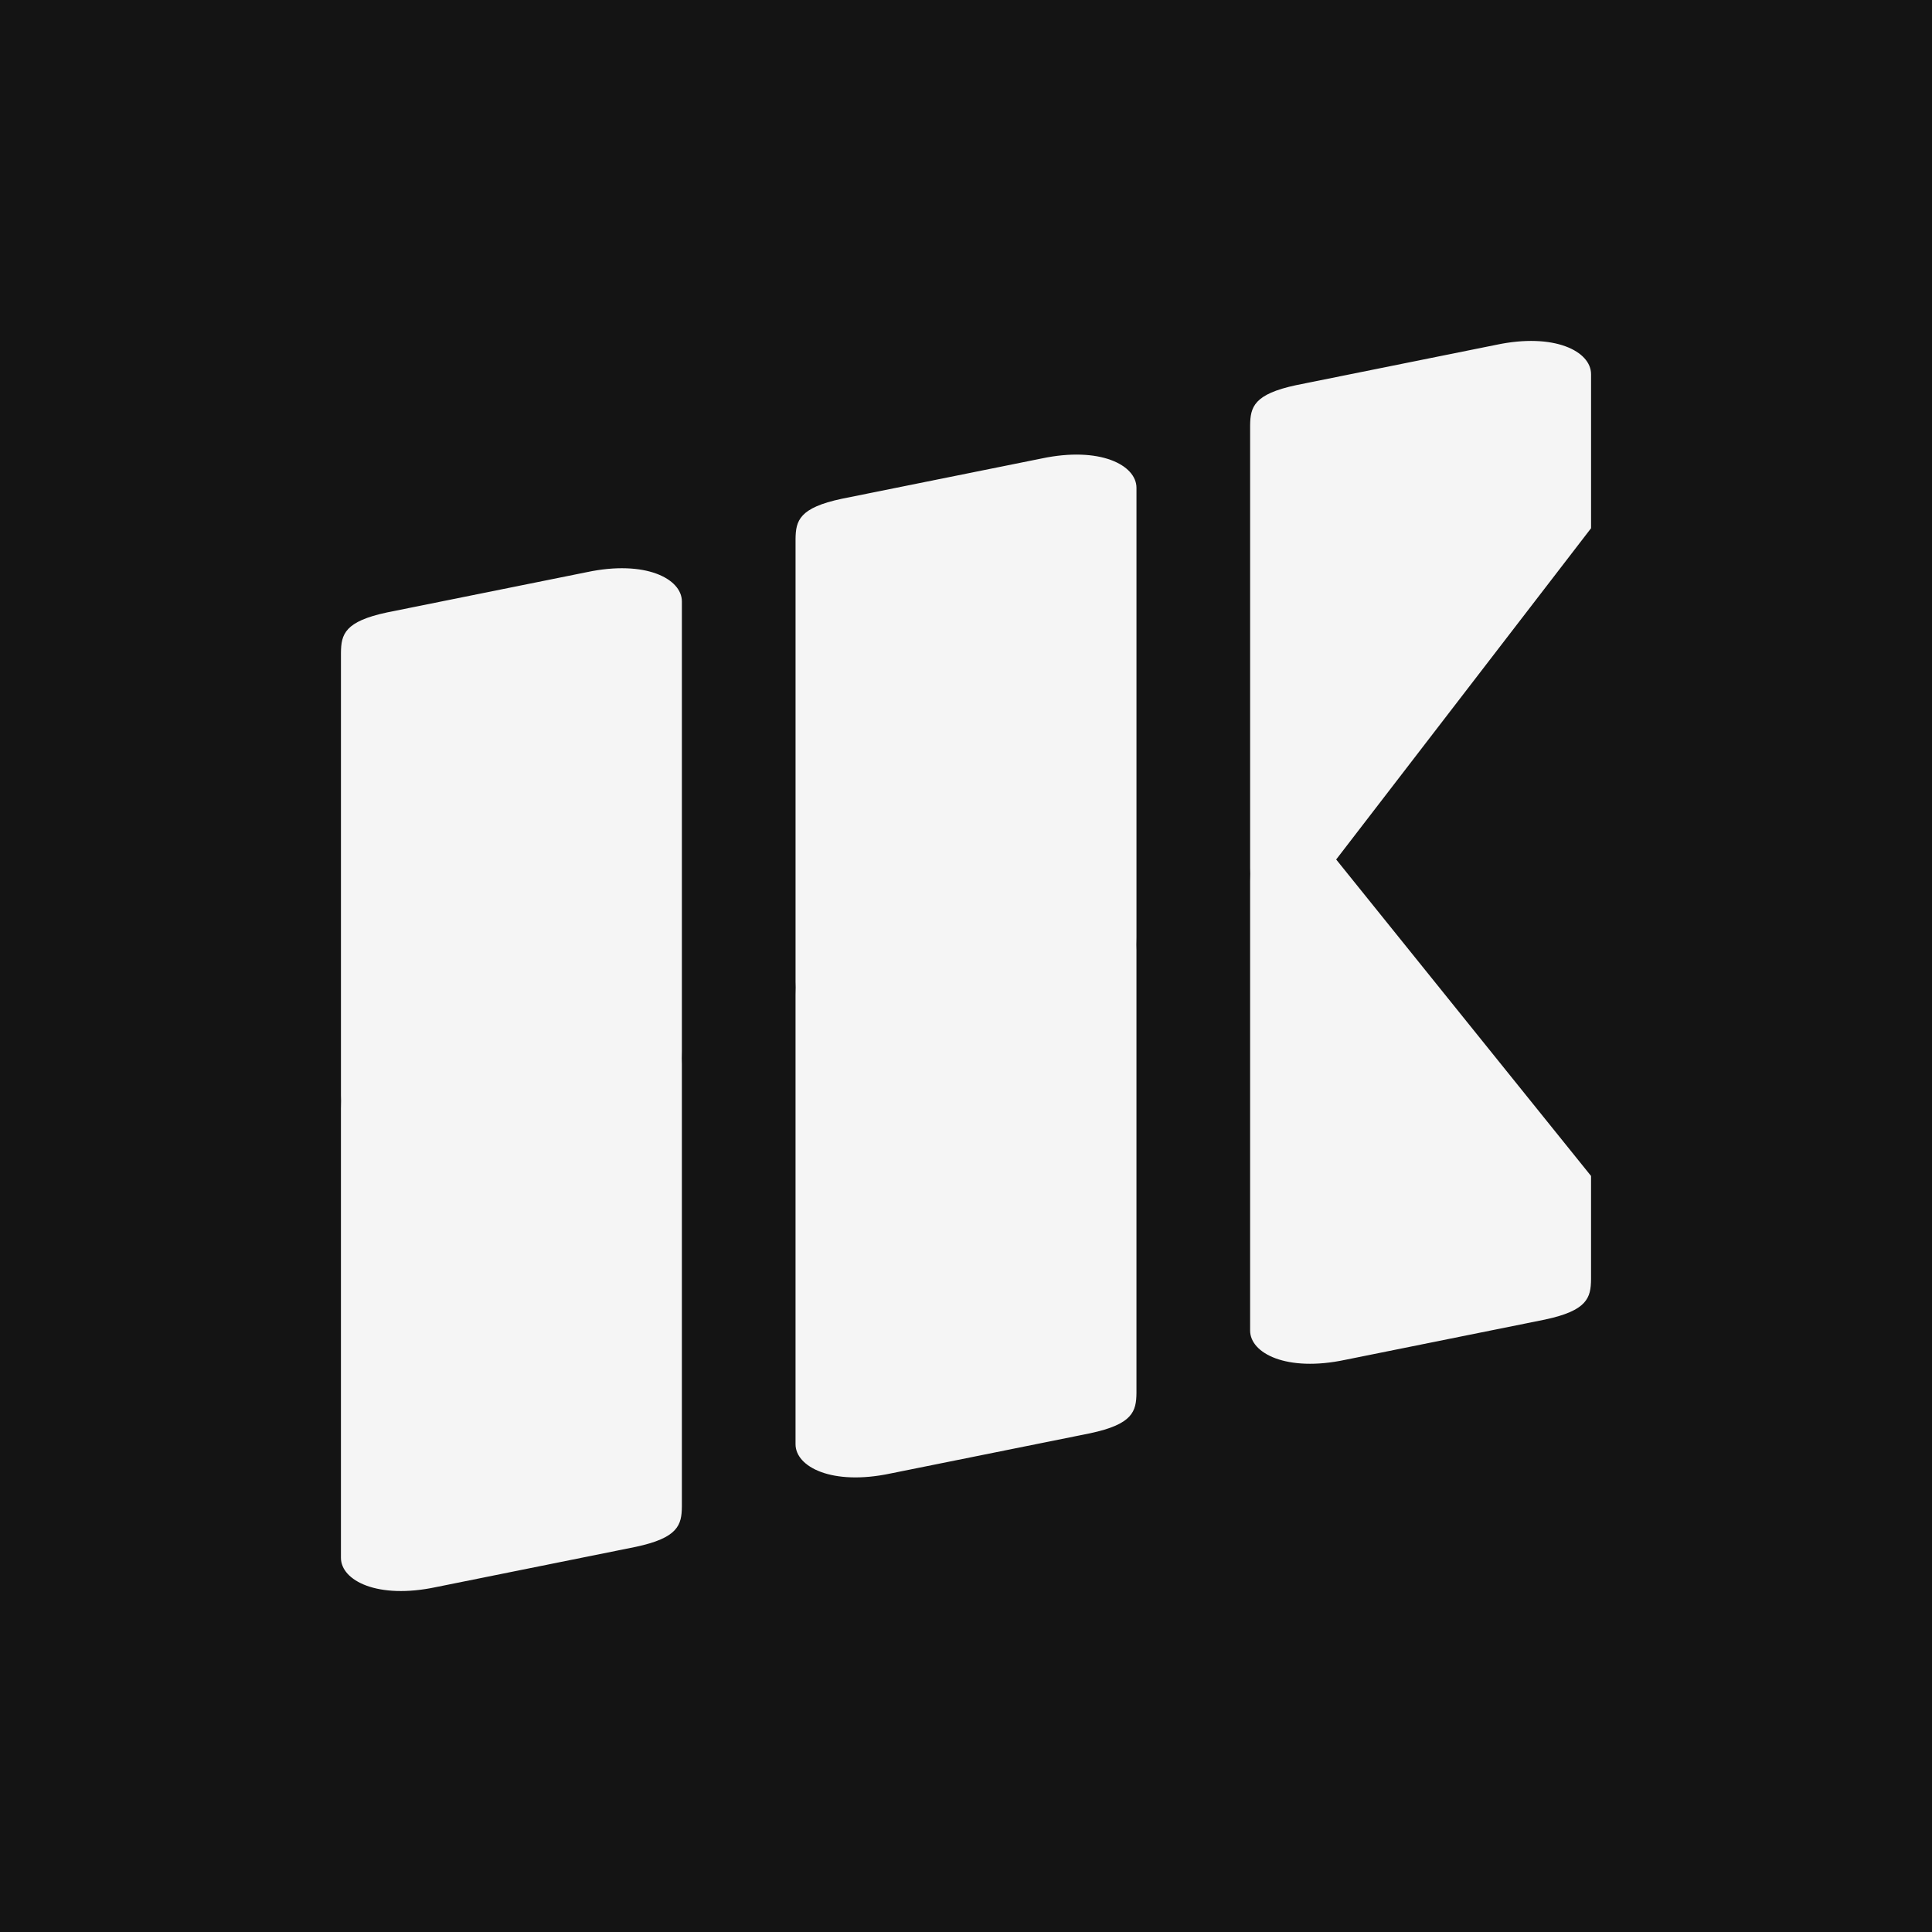
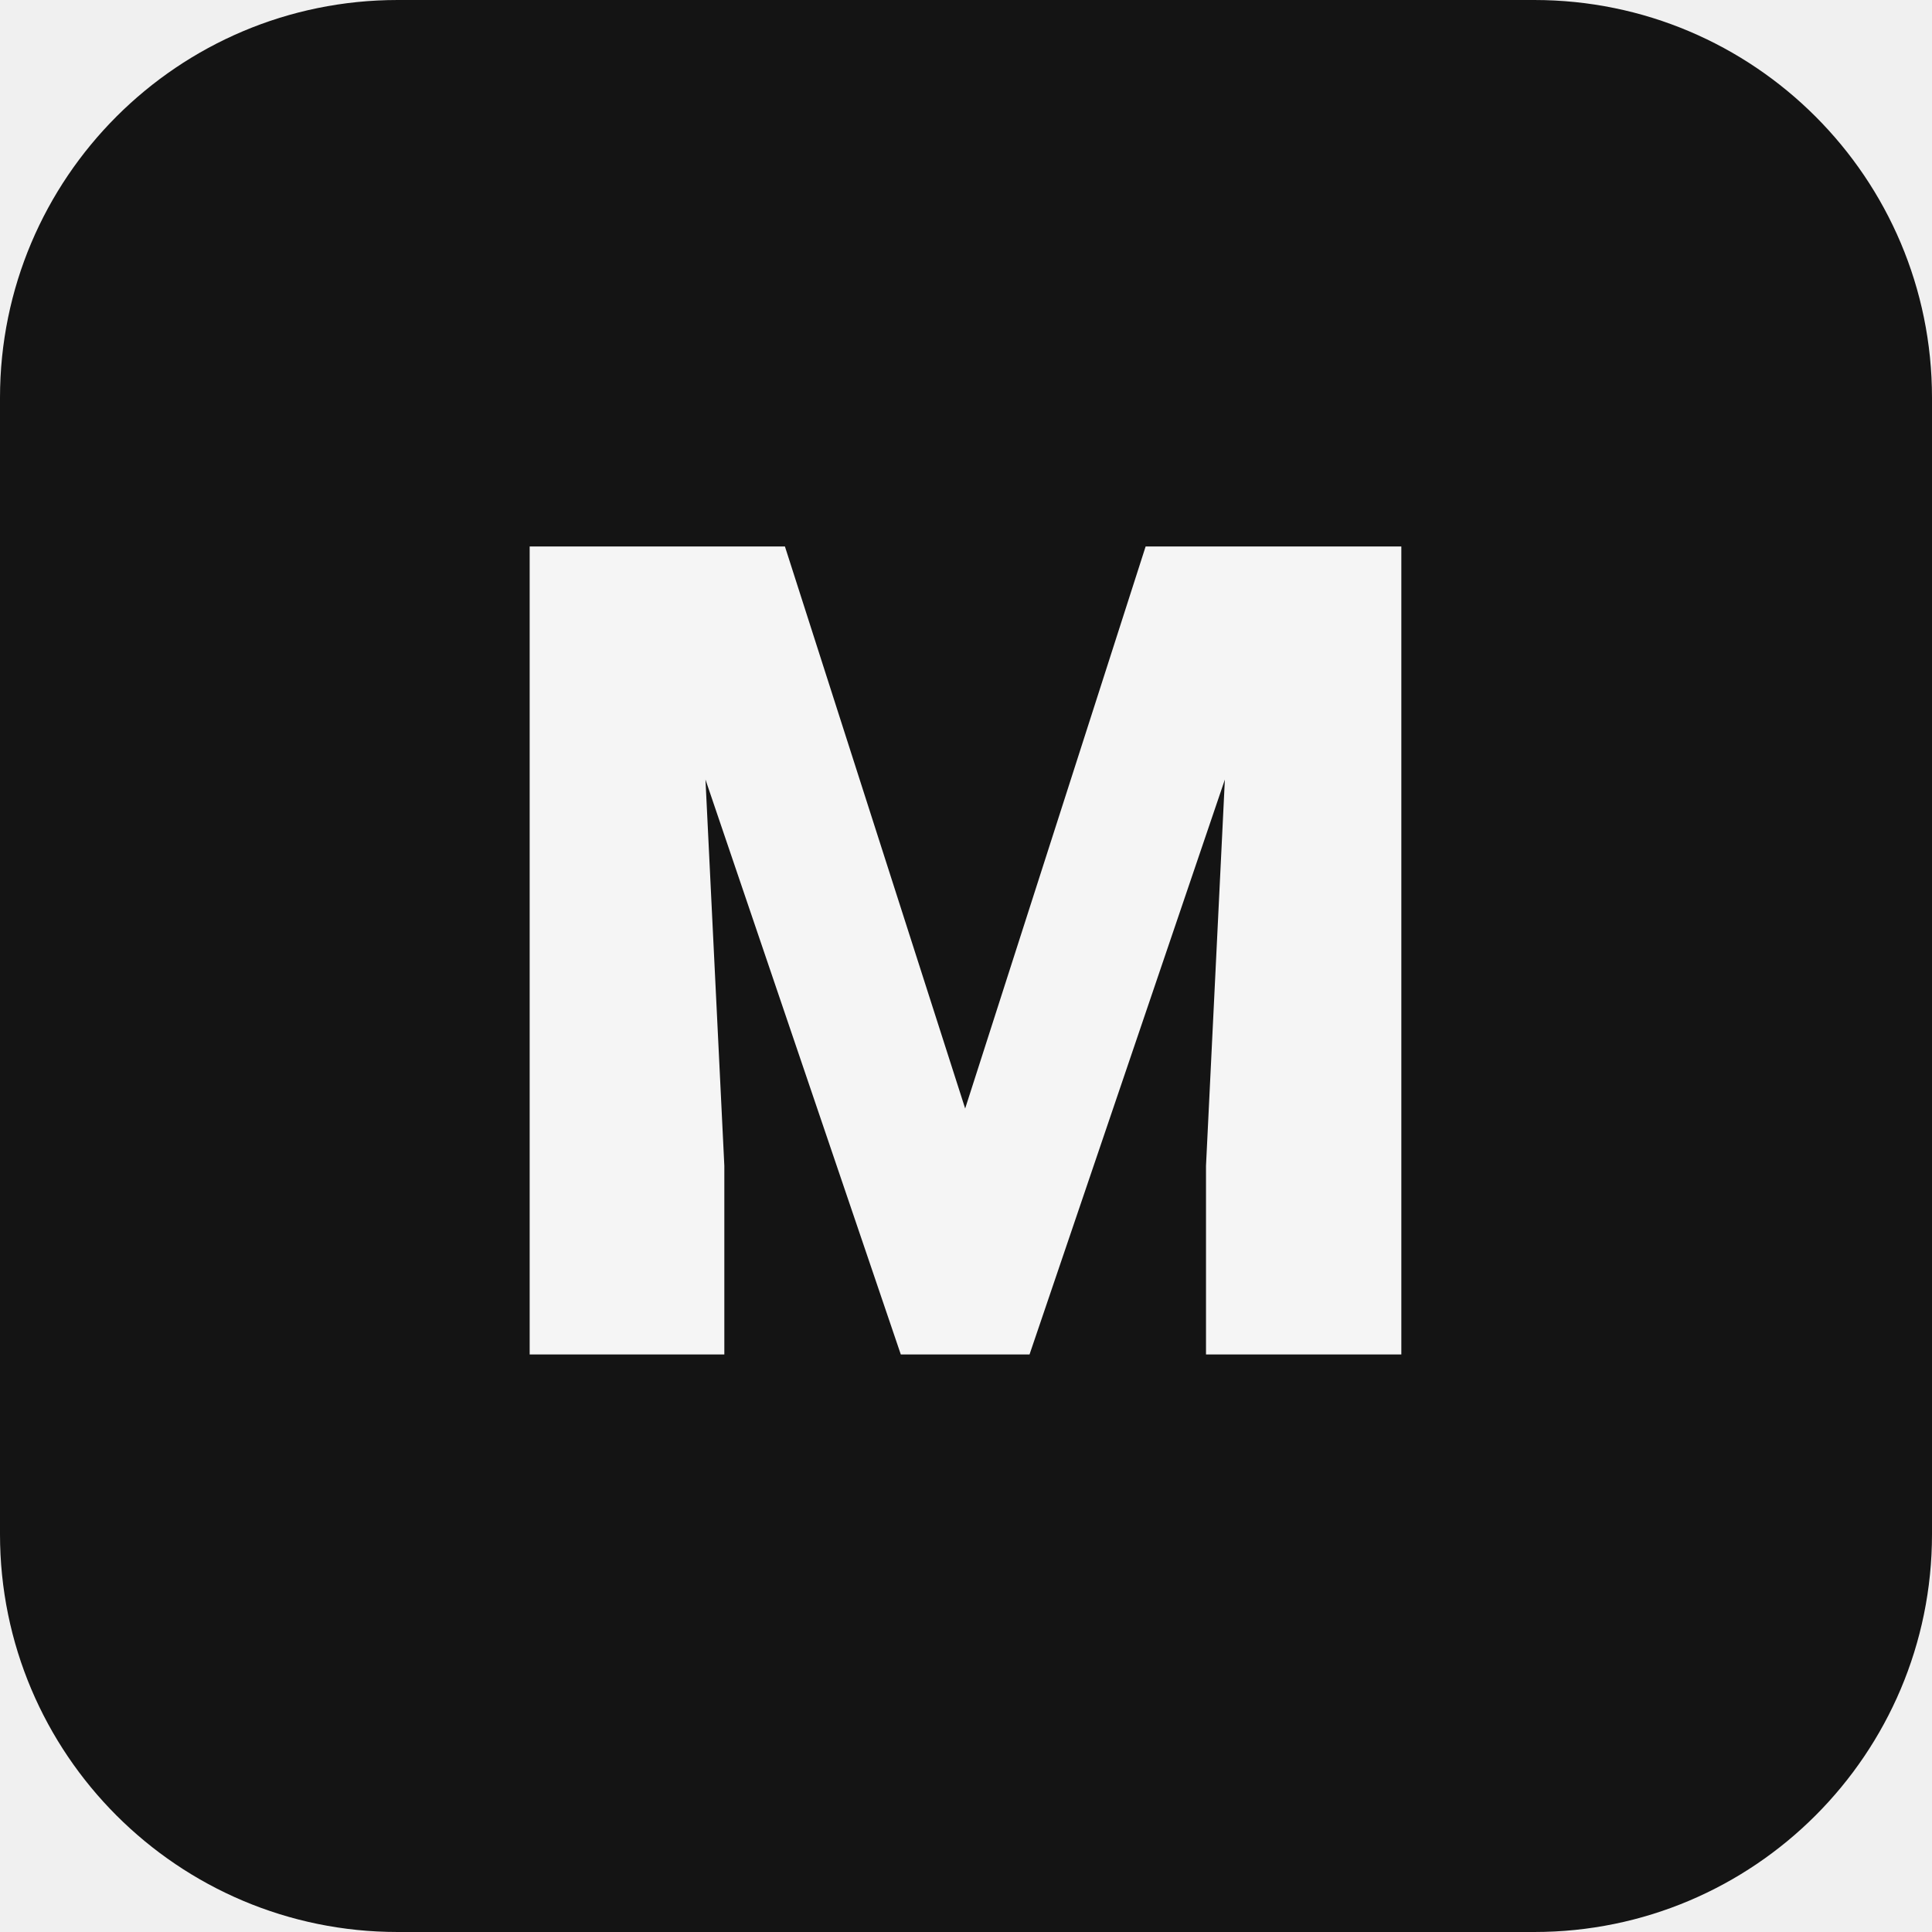
<svg xmlns="http://www.w3.org/2000/svg" width="136" height="136" viewBox="0 0 136 136" fill="none">
-   <g clip-path="url(#clip0_137_2)">
-     <rect width="136" height="136" fill="#141414" />
-     <path fill-rule="evenodd" clip-rule="evenodd" d="M62.685 103.724C58.572 104.595 56 103.265 56 101.66L56 70.026C56 69.861 56.003 69.686 56.009 69.507C56.004 69.385 56.001 69.249 56.001 69.098L56.001 37.944C56.015 36.652 56.259 35.745 59.259 35.109L73.314 32.276C77.428 31.405 80 32.736 80 34.341L80 65.975C80 66.141 79.998 66.316 79.992 66.495C79.997 66.617 79.999 66.753 79.999 66.903L79.999 98.057C79.985 99.348 79.741 100.256 76.741 100.892L62.685 103.724Z" fill="#F5F5F5" />
-     <path fill-rule="evenodd" clip-rule="evenodd" d="M30.686 111.723C26.572 112.594 24 111.264 24 109.659L24 78.024C24 77.859 24.003 77.685 24.009 77.506C24.004 77.384 24.001 77.248 24.001 77.097L24.001 45.943C24.015 44.651 24.259 43.744 27.259 43.108L41.315 40.275C45.428 39.404 48 40.736 48 42.34L48 73.974C48 74.14 47.998 74.315 47.992 74.494C47.997 74.616 47.999 74.752 47.999 74.902L47.999 106.056C47.985 107.347 47.741 108.255 44.741 108.891L30.686 111.723Z" fill="#F5F5F5" />
-     <path fill-rule="evenodd" clip-rule="evenodd" d="M105.314 24.275C109.428 23.404 112 24.735 112 26.34V37.184L94.058 60.502L111.999 82.78V90.058C111.985 91.349 111.741 92.257 108.741 92.892L94.686 95.725C90.572 96.596 88 95.265 88 93.661V62.025C88 61.86 88.003 61.686 88.009 61.507C88.004 61.385 88.001 61.249 88.001 61.098V29.943C88.015 28.652 88.259 27.744 91.259 27.108L105.314 24.275Z" fill="#F5F5F5" />
-   </g>
-   <defs>
-     <clipPath id="clip0_137_2">
-       <rect width="136" height="136" fill="white" />
-     </clipPath>
-   </defs>
+   <rect width="136" height="136" rx="28" fill="#141414" />
+   <text x="68" y="68" font-family="system-ui, -apple-system, 'Segoe UI', Roboto, Helvetica, Arial, sans-serif" font-size="80" font-weight="800" letter-spacing="-3" fill="#F5F5F5" text-anchor="middle" dominant-baseline="central">M</text>
</svg>
